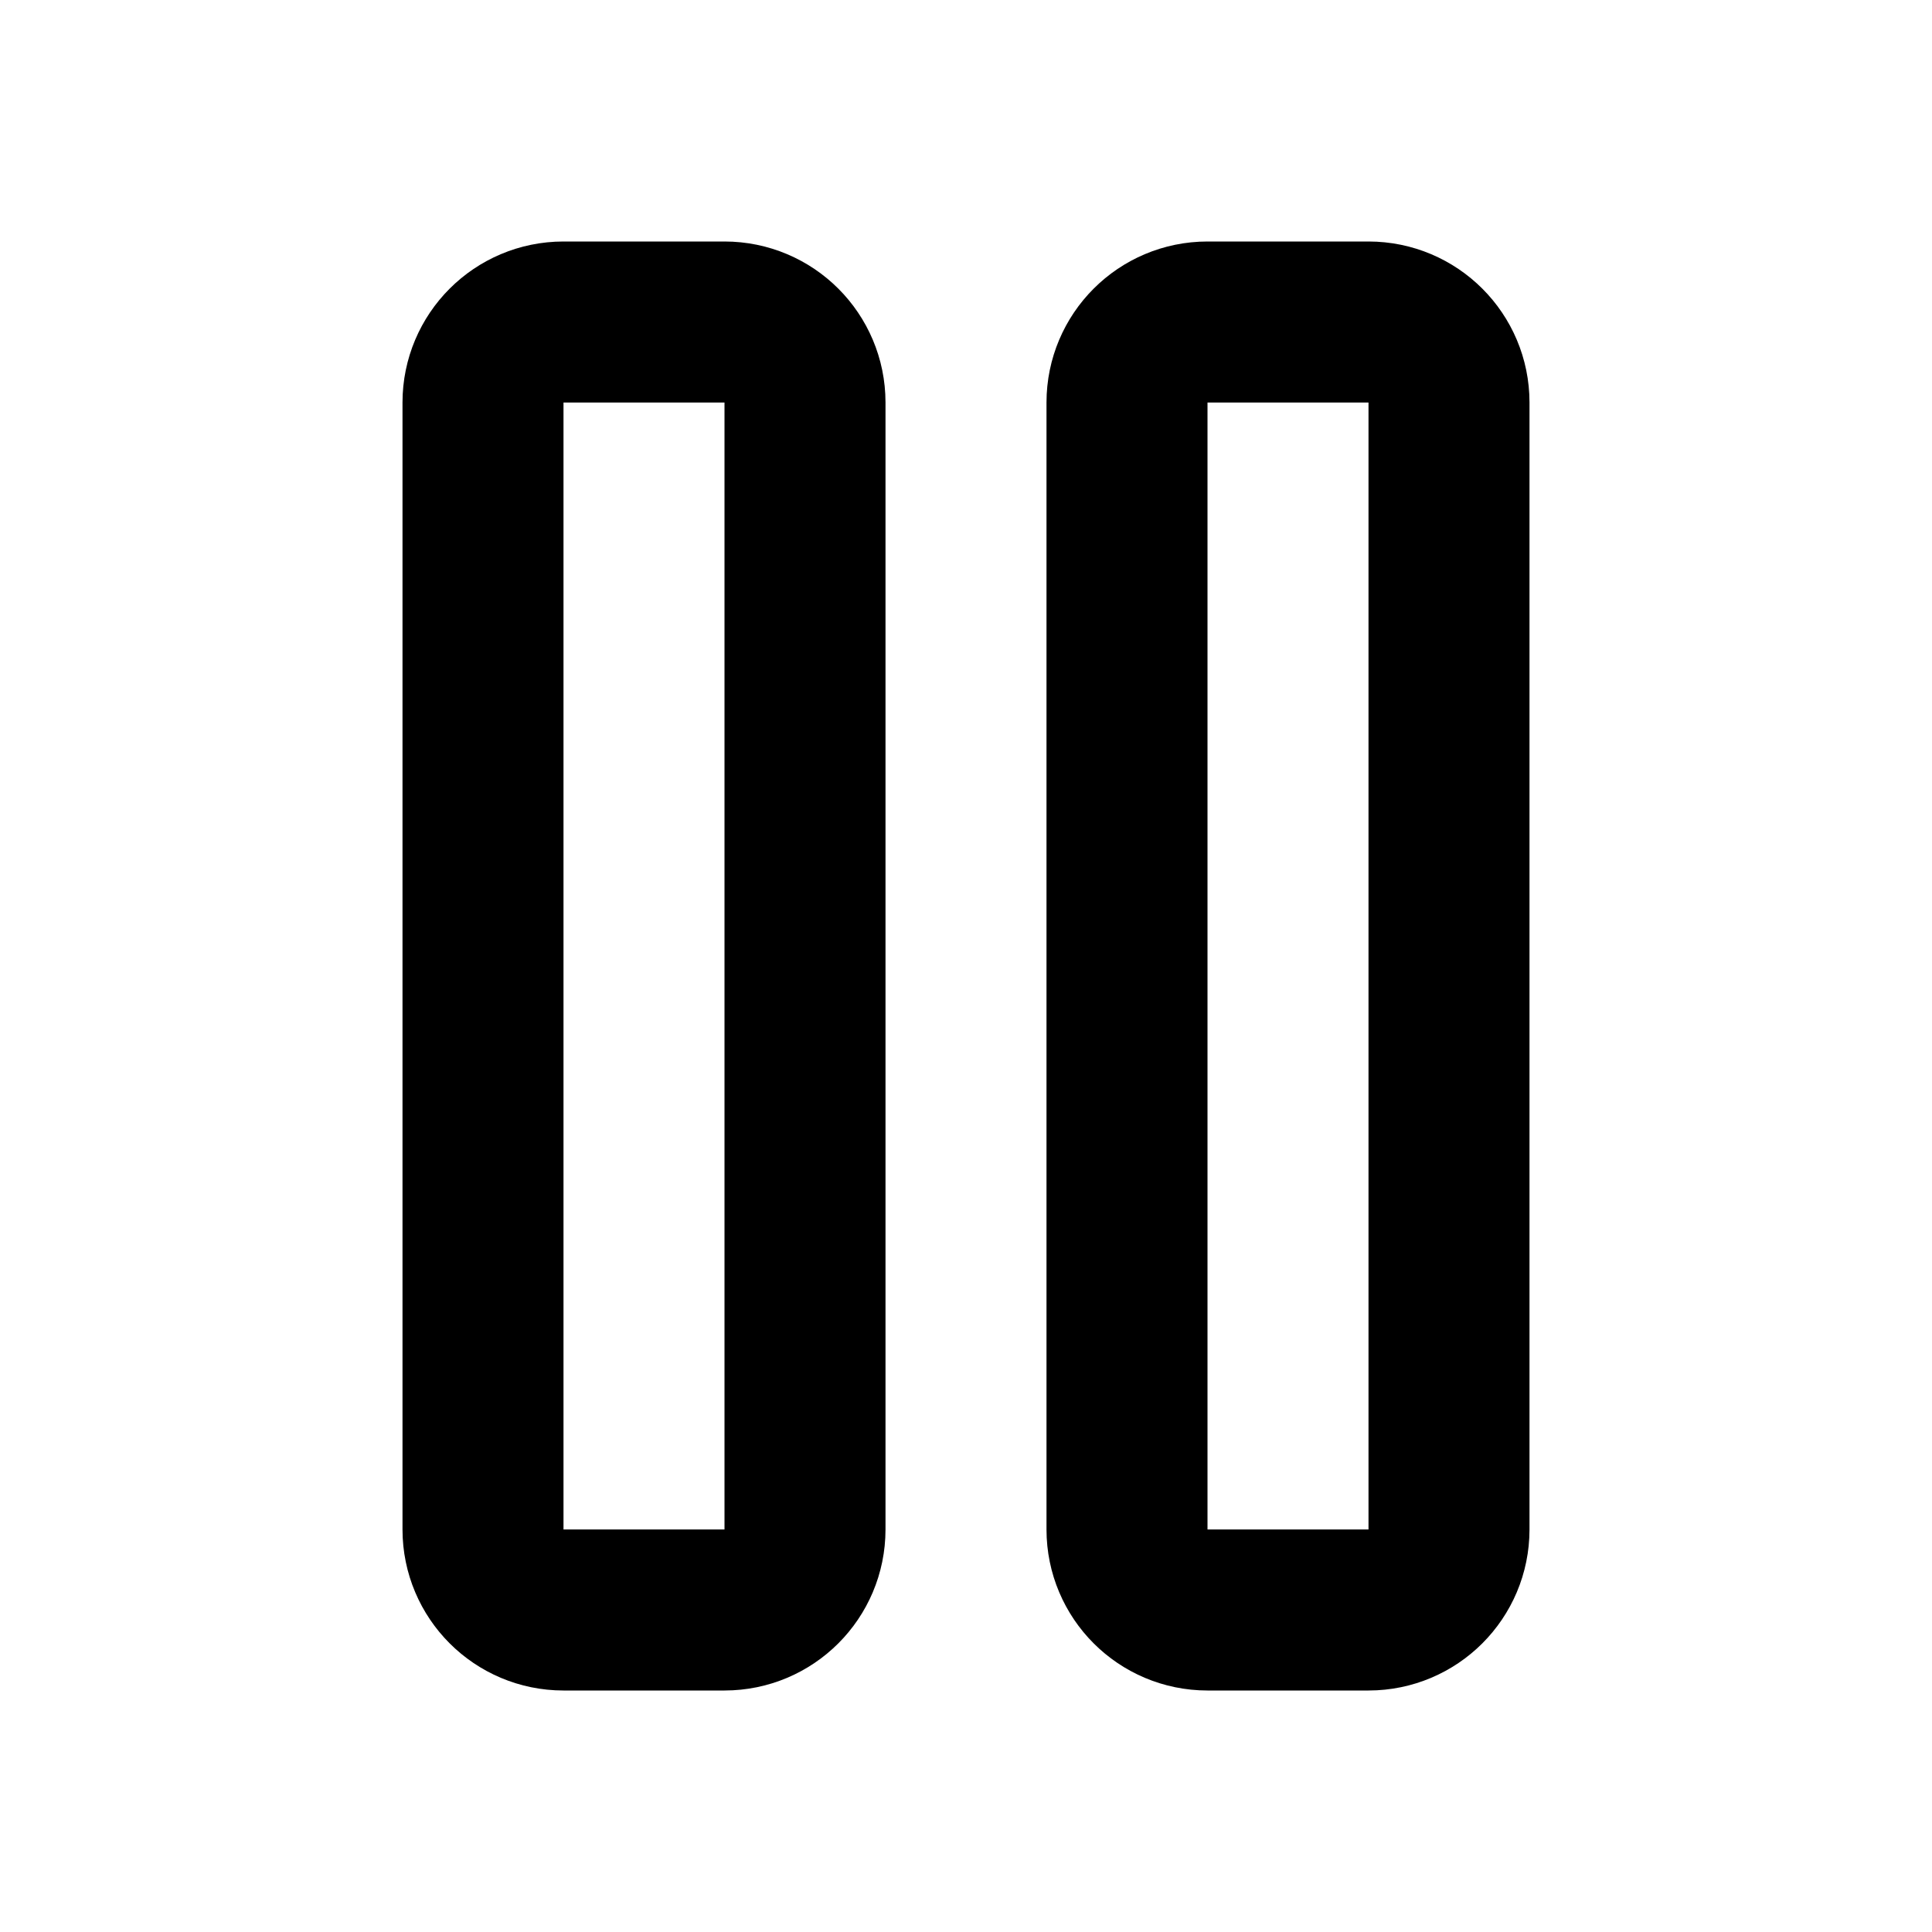
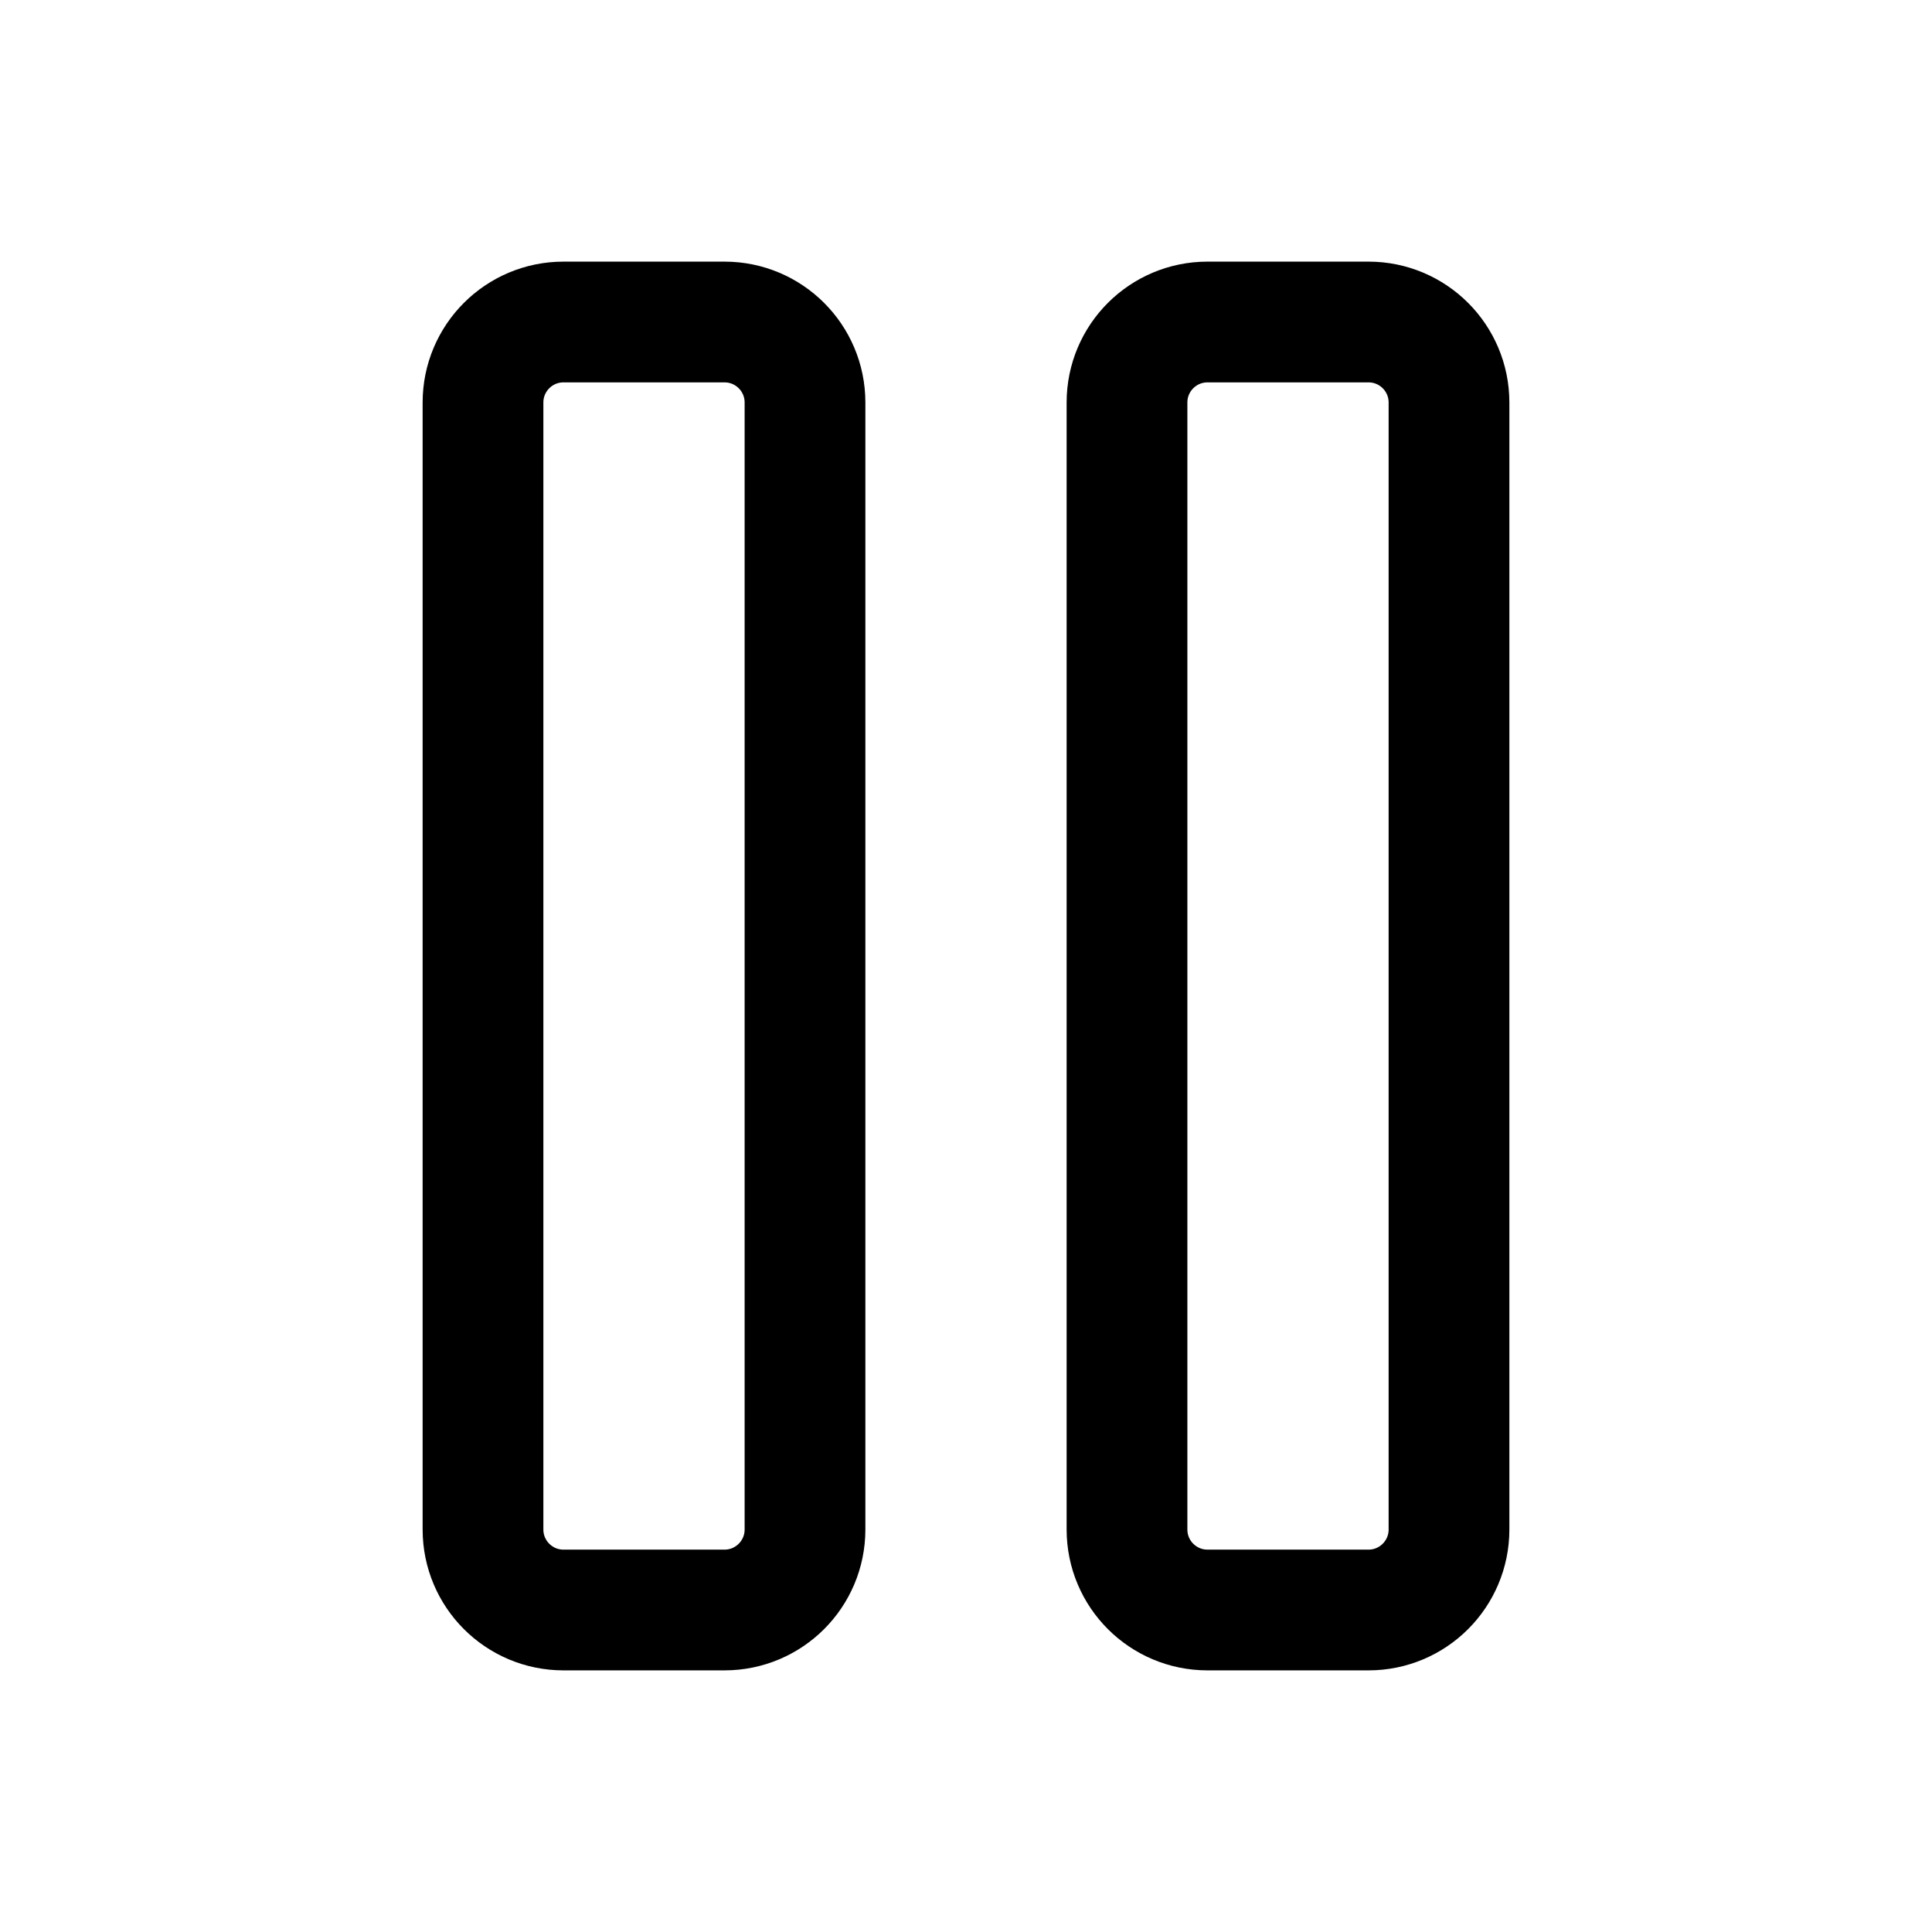
- <svg xmlns="http://www.w3.org/2000/svg" width="24" height="24" viewBox="0 0 24 24" fill="none" stroke="currentColor" stroke-width="2" stroke-linecap="round" stroke-linejoin="round">
+ <svg xmlns="http://www.w3.org/2000/svg" width="24" height="24" viewBox="0 0 24 24" fill="none" stroke="currentColor" stroke-width="1.5" stroke-linecap="round" stroke-linejoin="round">
  <rect x="14" y="4" width="4" height="16" rx="1" />
  <rect x="6" y="4" width="4" height="16" rx="1" />
</svg>
